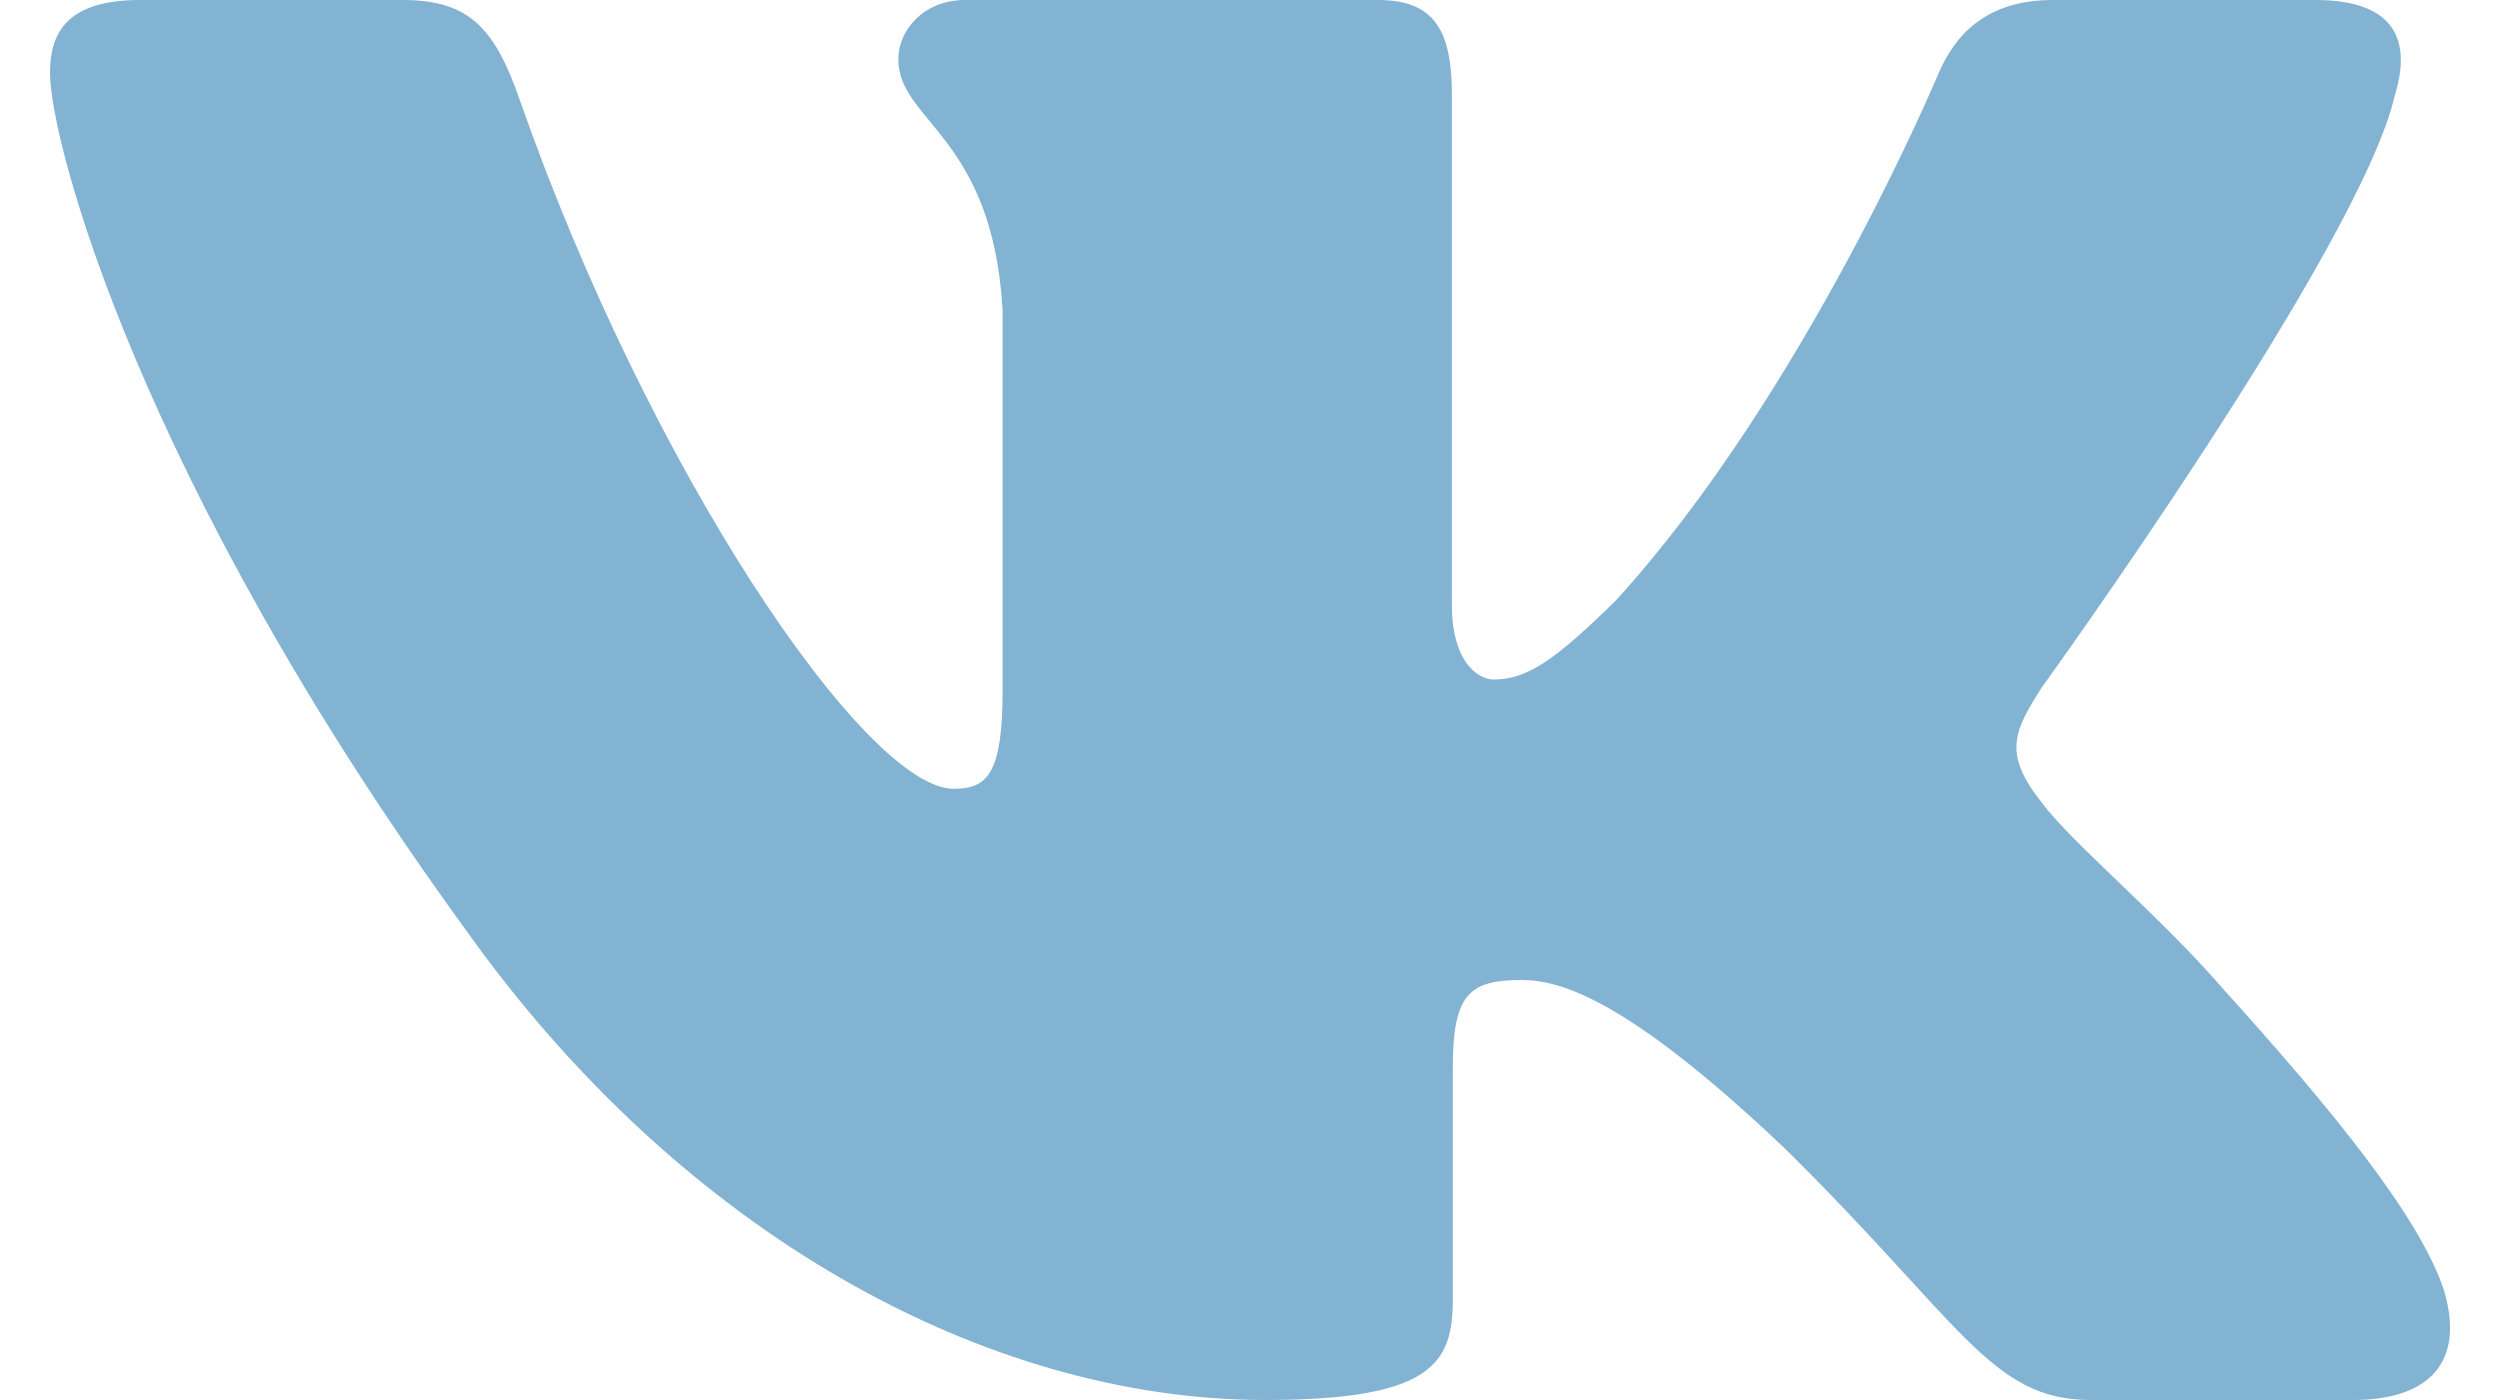
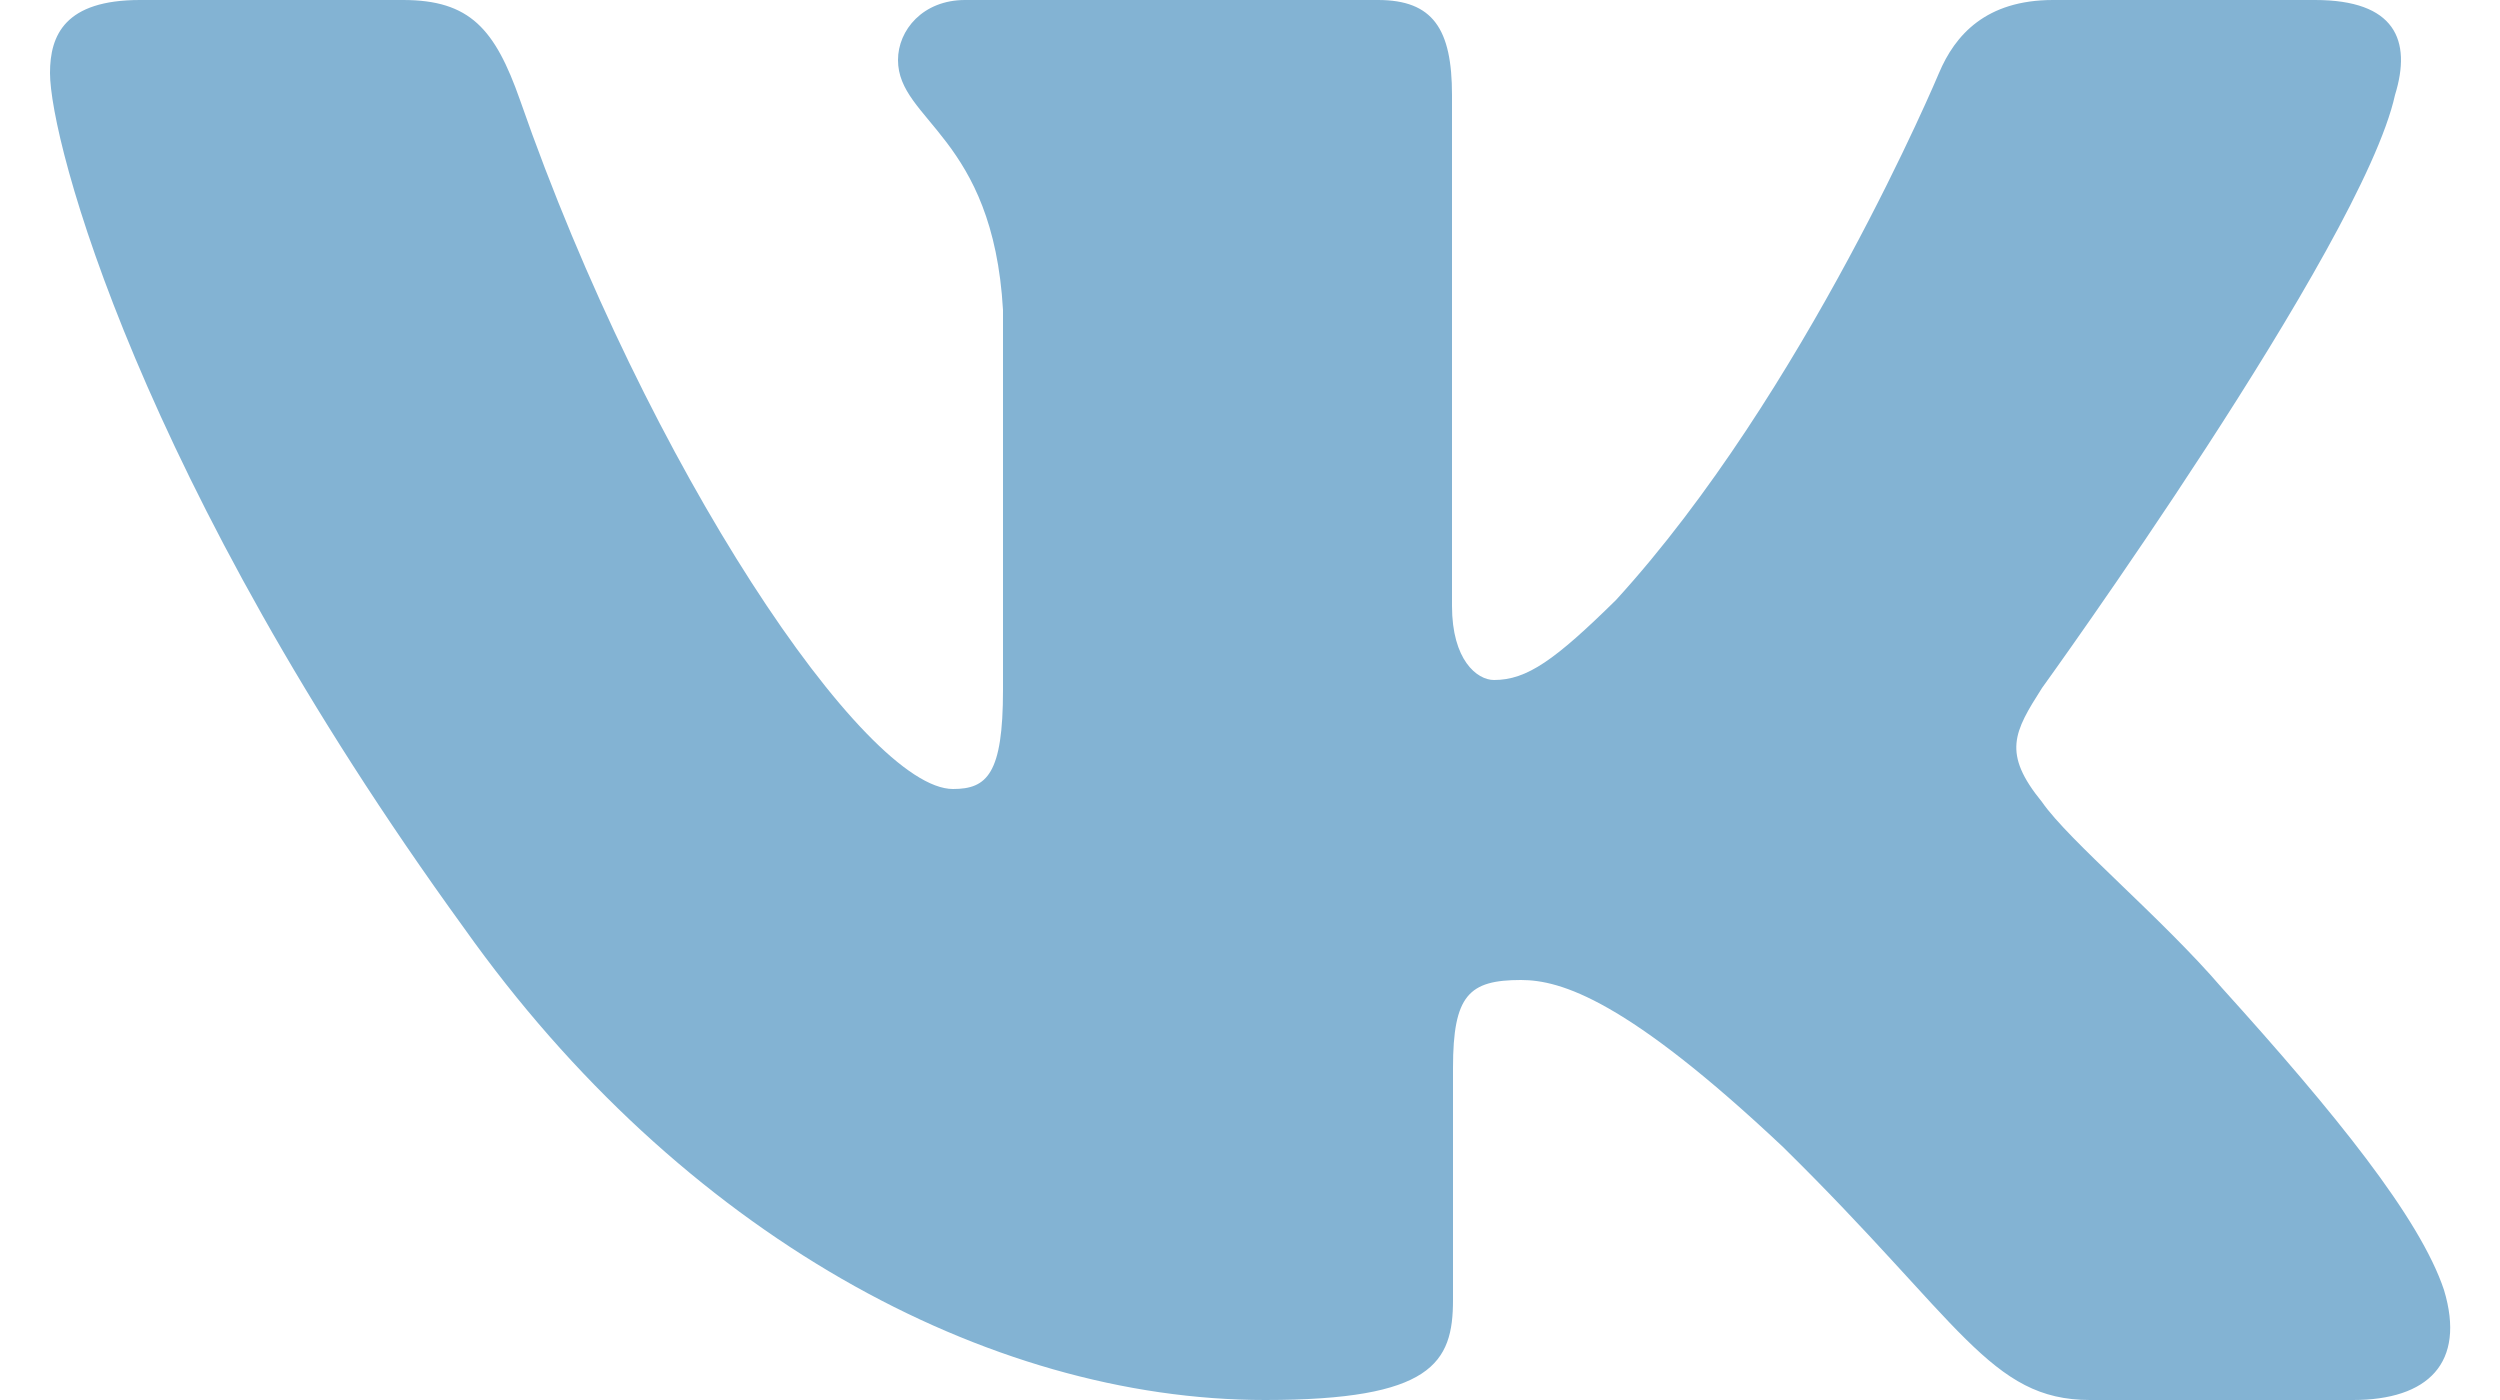
<svg xmlns="http://www.w3.org/2000/svg" width="25" height="14" viewBox="0 0 25 14" fill="none">
-   <path fill-rule="evenodd" clip-rule="evenodd" d="M23.95 0.948C24.116 0.402 23.95 0 23.155 0H20.53C19.862 0 19.554 0.347 19.387 0.73C19.387 0.73 18.052 3.926 16.161 6.002C15.549 6.604 15.271 6.795 14.937 6.795C14.77 6.795 14.519 6.604 14.519 6.057V0.948C14.519 0.292 14.335 0 13.779 0H9.651C9.234 0 8.983 0.304 8.983 0.593C8.983 1.214 9.929 1.358 10.026 3.106V6.904C10.026 7.737 9.873 7.888 9.539 7.888C8.649 7.888 6.484 4.677 5.199 1.003C4.95 0.288 4.698 0 4.027 0H1.4C0.65 0 0.5 0.347 0.5 0.73C0.5 1.412 1.39 4.8 4.645 9.281C6.815 12.341 9.87 14 12.653 14C14.322 14 14.528 13.632 14.528 12.997V10.684C14.528 9.947 14.686 9.8 15.215 9.8C15.605 9.8 16.272 9.992 17.83 11.467C19.61 13.216 19.903 14 20.905 14H23.53C24.28 14 24.656 13.632 24.44 12.904C24.202 12.18 23.352 11.129 22.225 9.882C21.613 9.172 20.695 8.407 20.416 8.024C20.027 7.533 20.138 7.314 20.416 6.877C20.416 6.877 23.616 2.451 23.949 0.948H23.95Z" fill="#83B3D3" />
+   <path fill="#83B3D3" fill-rule="evenodd" d="M23.95.95c.17-.55 0-.95-.8-.95h-2.62c-.67 0-.98.35-1.14.73 0 0-1.34 3.2-3.23 5.27-.61.6-.89.8-1.22.8-.17 0-.42-.2-.42-.74V.95c0-.66-.19-.95-.74-.95H9.65c-.42 0-.67.3-.67.6 0 .61.95.76 1.05 2.5v3.8c0 .84-.16.99-.5.99-.88 0-3.05-3.21-4.33-6.89-.25-.71-.5-1-1.17-1H1.4C.65 0 .5.35.5.73c0 .68.89 4.07 4.14 8.55C6.81 12.34 9.87 14 12.65 14c1.67 0 1.88-.37 1.88-1v-2.32c0-.73.16-.88.68-.88.4 0 1.06.2 2.62 1.67C19.61 13.22 19.9 14 20.9 14h2.63c.75 0 1.13-.37.91-1.1-.24-.72-1.09-1.77-2.22-3.02-.6-.7-1.53-1.47-1.8-1.86-.4-.49-.28-.7 0-1.14 0 0 3.2-4.43 3.53-5.93Z" clip-rule="evenodd" />
</svg>
